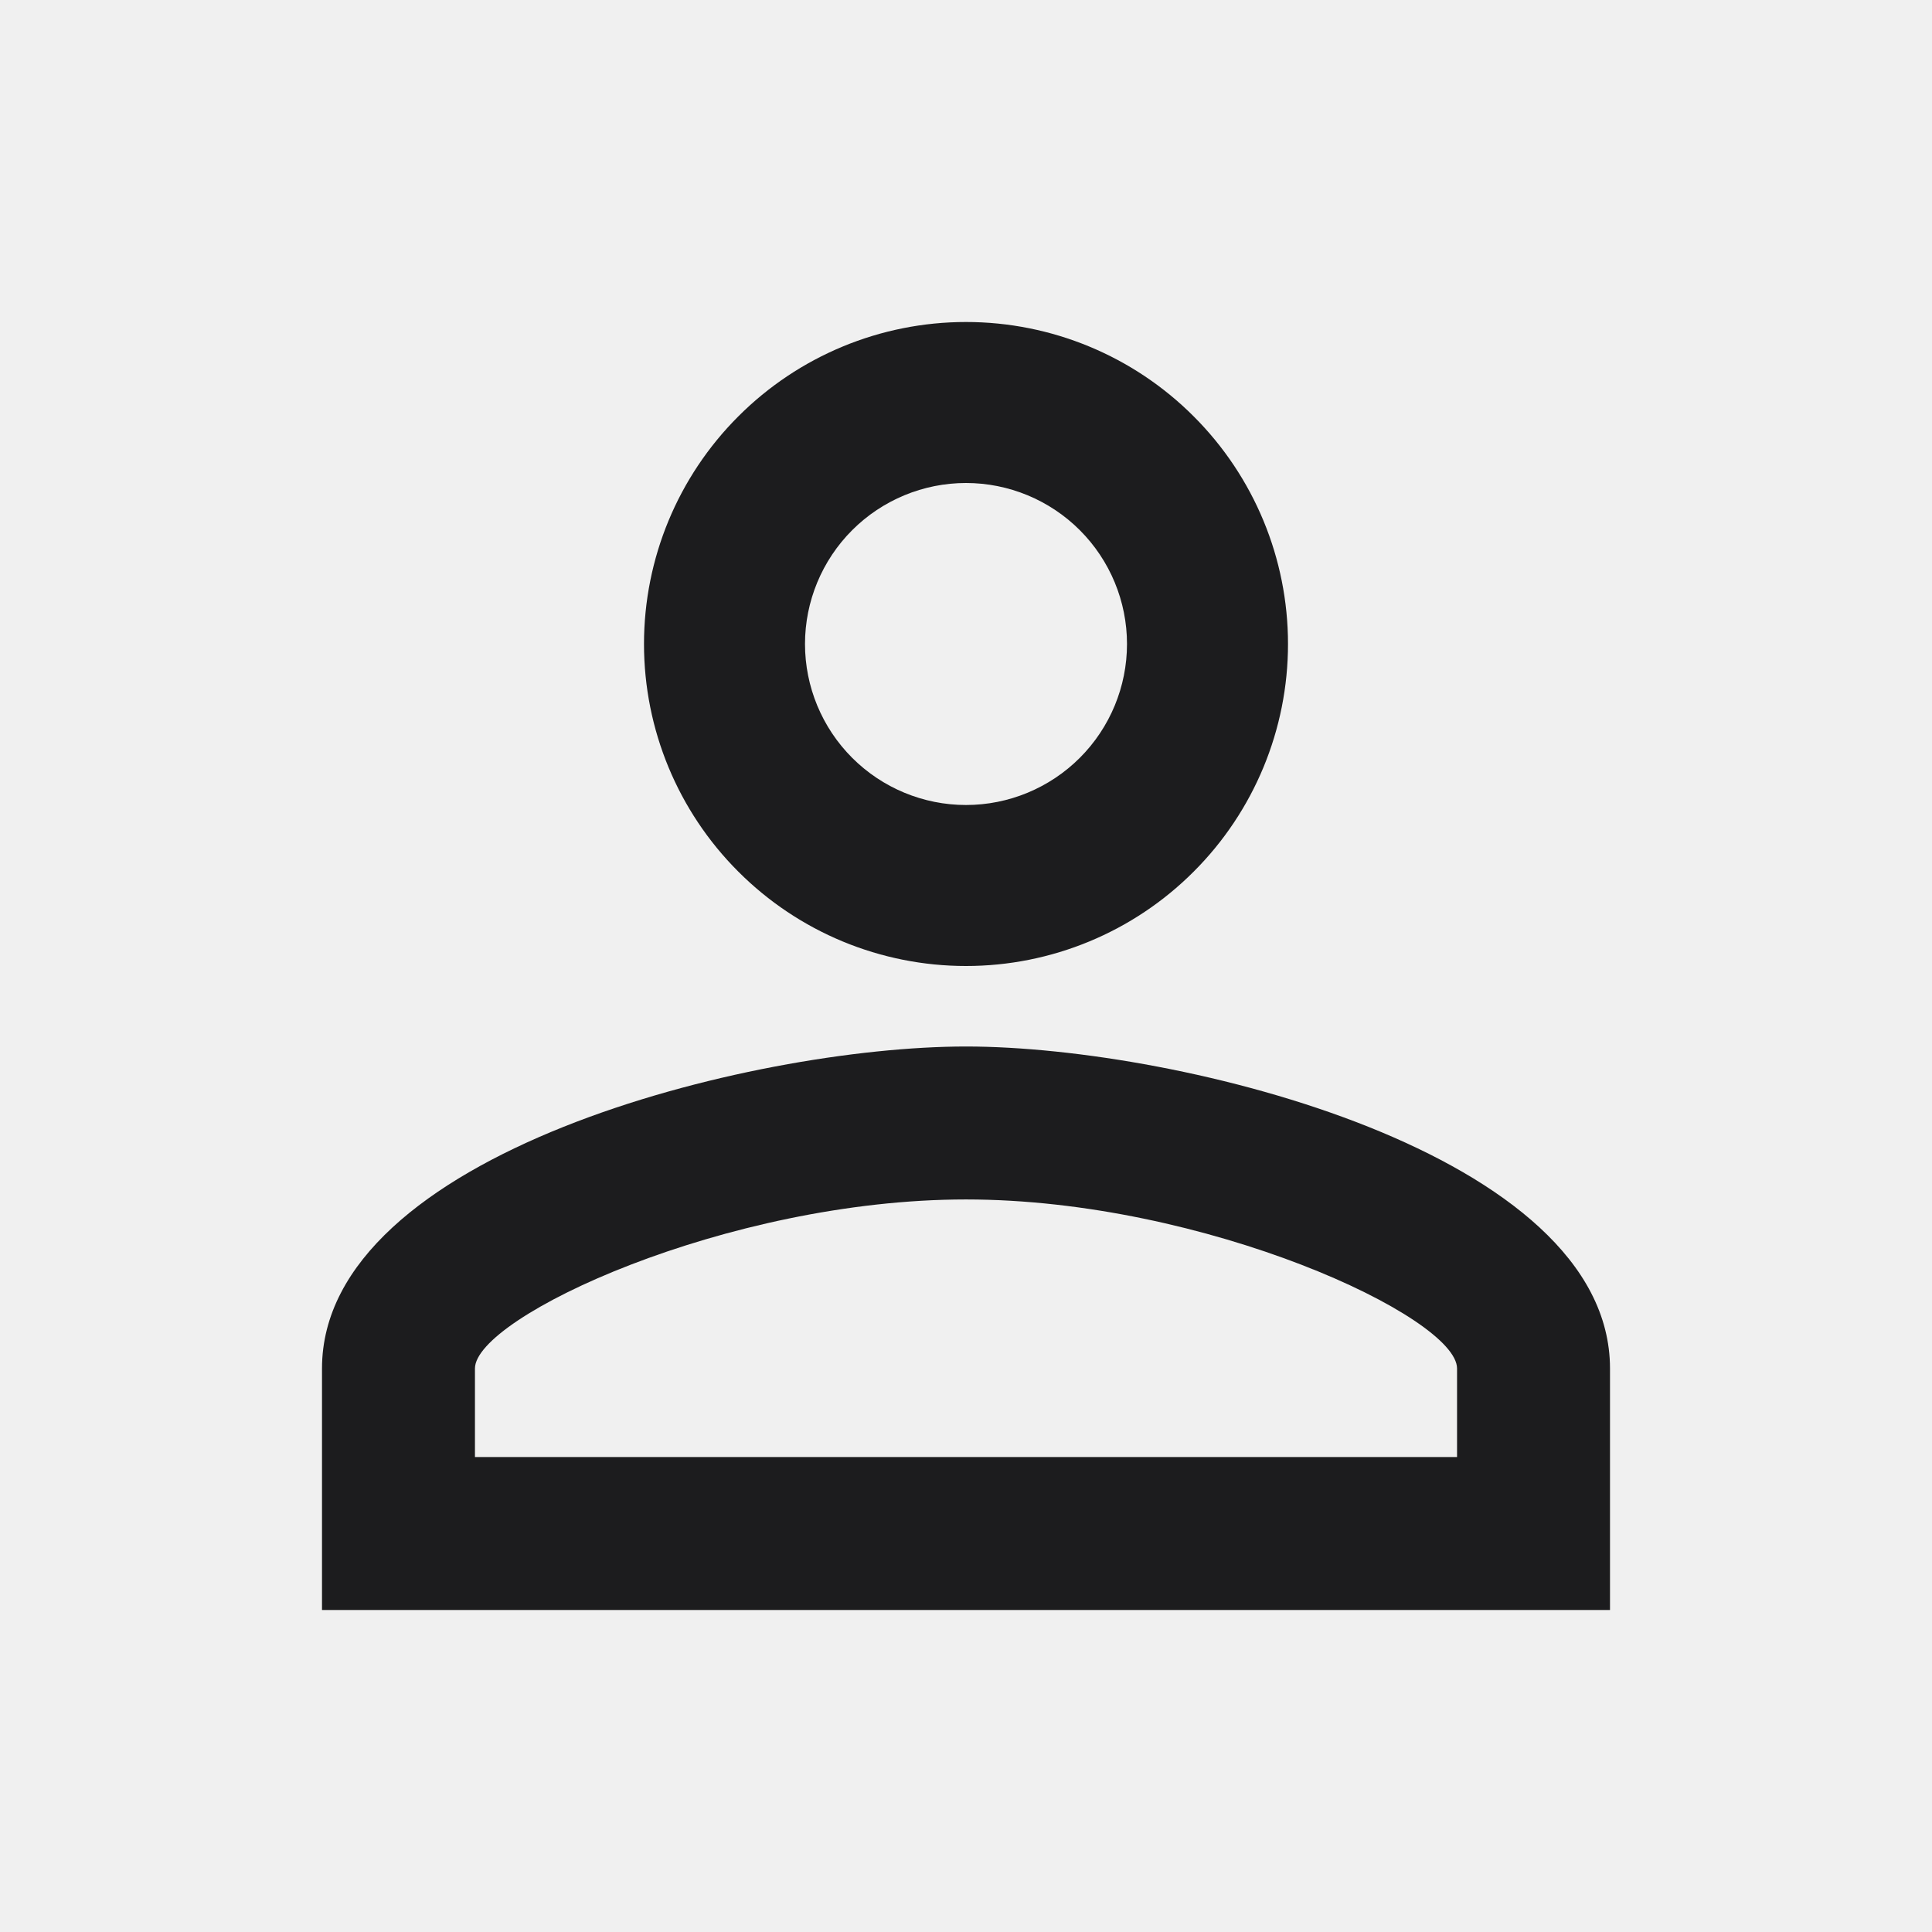
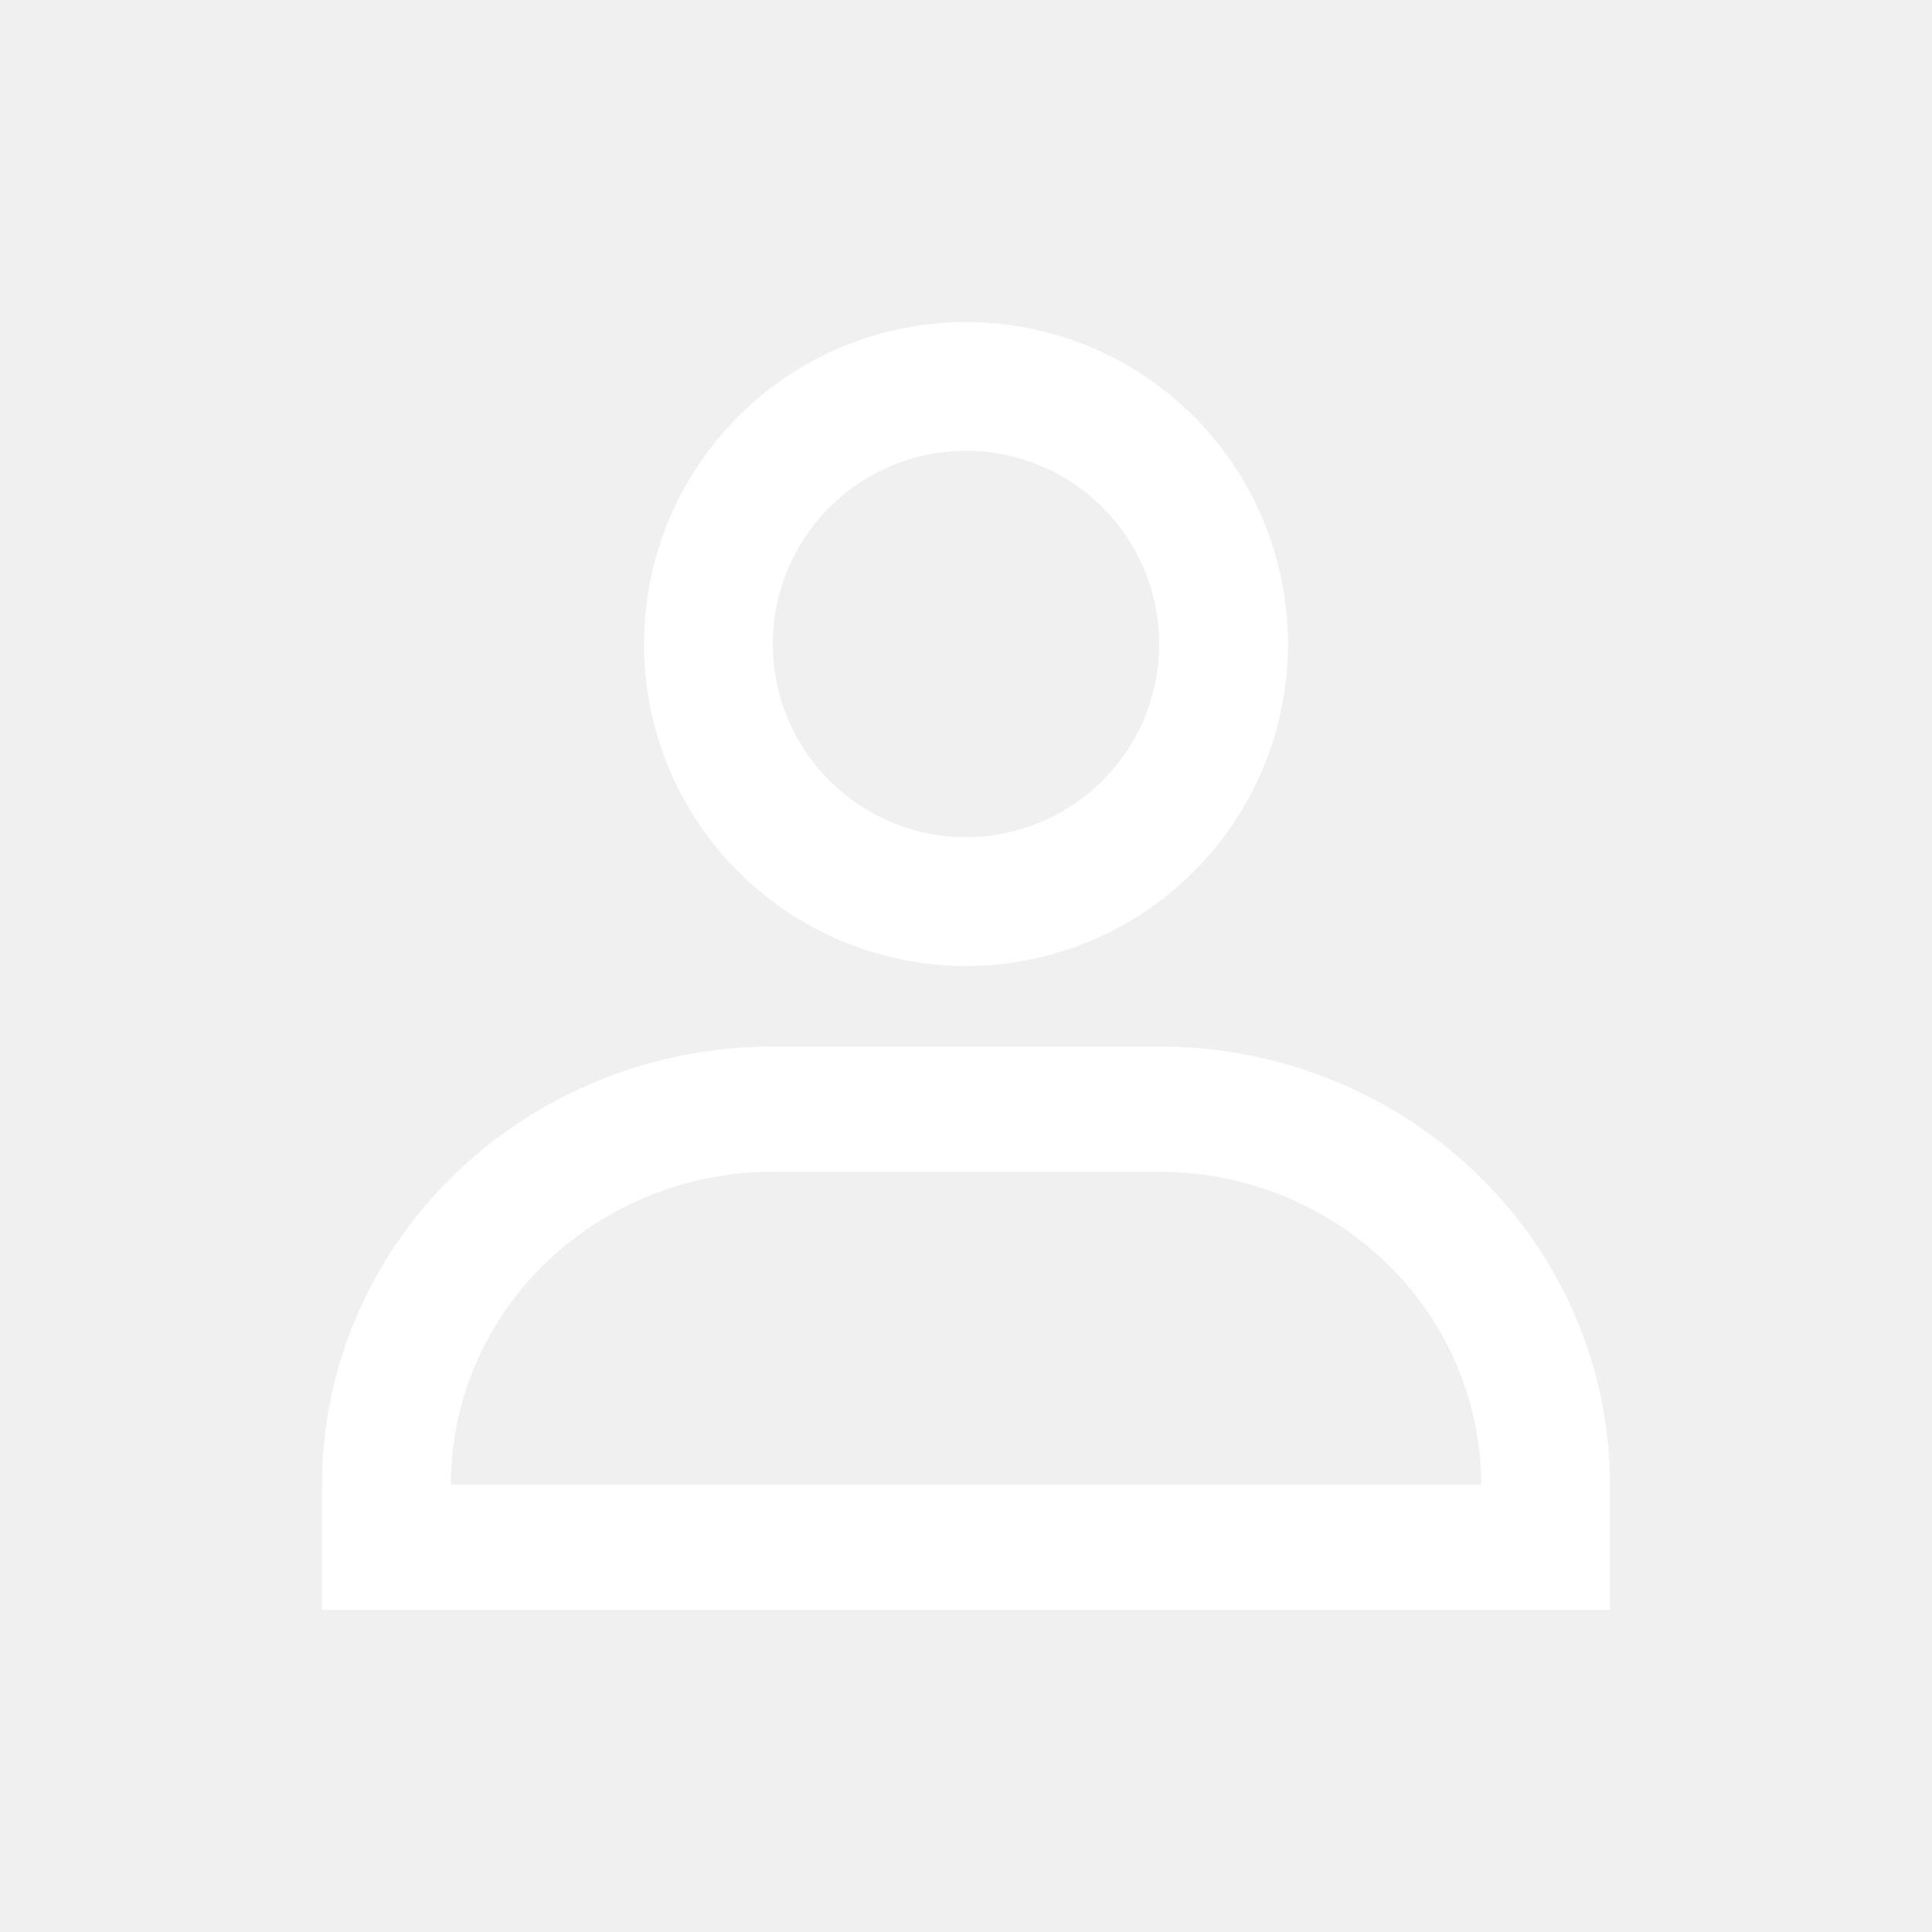
<svg xmlns="http://www.w3.org/2000/svg" width="24" height="24" viewBox="0 0 24 24" fill="none">
-   <g clip-path="url(#clip0_177_218)">
-     <path d="M12 4C13.061 4 14.078 4.421 14.828 5.172C15.579 5.922 16 6.939 16 8C16 9.061 15.579 10.078 14.828 10.828C14.078 11.579 13.061 12 12 12C10.939 12 9.922 11.579 9.172 10.828C8.421 10.078 8 9.061 8 8C8 6.939 8.421 5.922 9.172 5.172C9.922 4.421 10.939 4 12 4ZM12 6C11.47 6 10.961 6.211 10.586 6.586C10.211 6.961 10 7.47 10 8C10 8.53 10.211 9.039 10.586 9.414C10.961 9.789 11.47 10 12 10C12.53 10 13.039 9.789 13.414 9.414C13.789 9.039 14 8.53 14 8C14 7.47 13.789 6.961 13.414 6.586C13.039 6.211 12.53 6 12 6ZM12 13C14.67 13 20 14.33 20 17V20H4V17C4 14.33 9.33 13 12 13ZM12 14.9C9.03 14.9 5.9 16.36 5.9 17V18.1H18.1V17C18.1 16.36 14.97 14.9 12 14.9Z" fill="#1C1C1E" />
-   </g>
-   <defs>
-     <clipPath id="clip0_177_218">
-       <rect width="24" height="24" fill="white" transform="translate(0 0.00665283)" />
-     </clipPath>
-   </defs>
+   <path d="M20 20H4V18.444C4 17 4.59 15.616 5.64 14.595C6.69 13.574 8.115 13 9.6 13H14.4C15.885 13 17.31 13.574 18.36 14.595C19.41 15.616 20 17 20 18.444V20ZM5.6 18.444H18.4C18.4 17.413 17.979 16.424 17.228 15.695C16.478 14.965 15.461 14.556 14.4 14.556H9.6C8.539 14.556 7.522 14.965 6.772 15.695C6.021 16.424 5.6 17.413 5.6 18.444V18.444Z" fill="white" />
+   <path d="M12 12C11.209 12 10.435 11.765 9.778 11.326C9.12 10.886 8.607 10.262 8.304 9.531C8.002 8.8 7.923 7.996 8.077 7.22C8.231 6.444 8.612 5.731 9.172 5.172C9.731 4.612 10.444 4.231 11.22 4.077C11.996 3.923 12.8 4.002 13.531 4.304C14.262 4.607 14.886 5.12 15.326 5.778C15.765 6.436 16 7.209 16 8C16 9.061 15.579 10.078 14.828 10.828C14.078 11.579 13.061 12 12 12ZM12 5.6C11.525 5.6 11.061 5.741 10.667 6.004C10.272 6.268 9.964 6.643 9.783 7.082C9.601 7.52 9.553 8.003 9.646 8.468C9.739 8.934 9.967 9.361 10.303 9.697C10.639 10.033 11.066 10.261 11.532 10.354C11.997 10.447 12.48 10.399 12.918 10.217C13.357 10.036 13.732 9.728 13.995 9.333C14.259 8.939 14.4 8.475 14.4 8C14.4 7.363 14.147 6.753 13.697 6.303C13.247 5.853 12.636 5.6 12 5.6V5.6Z" fill="white" />
</svg>
